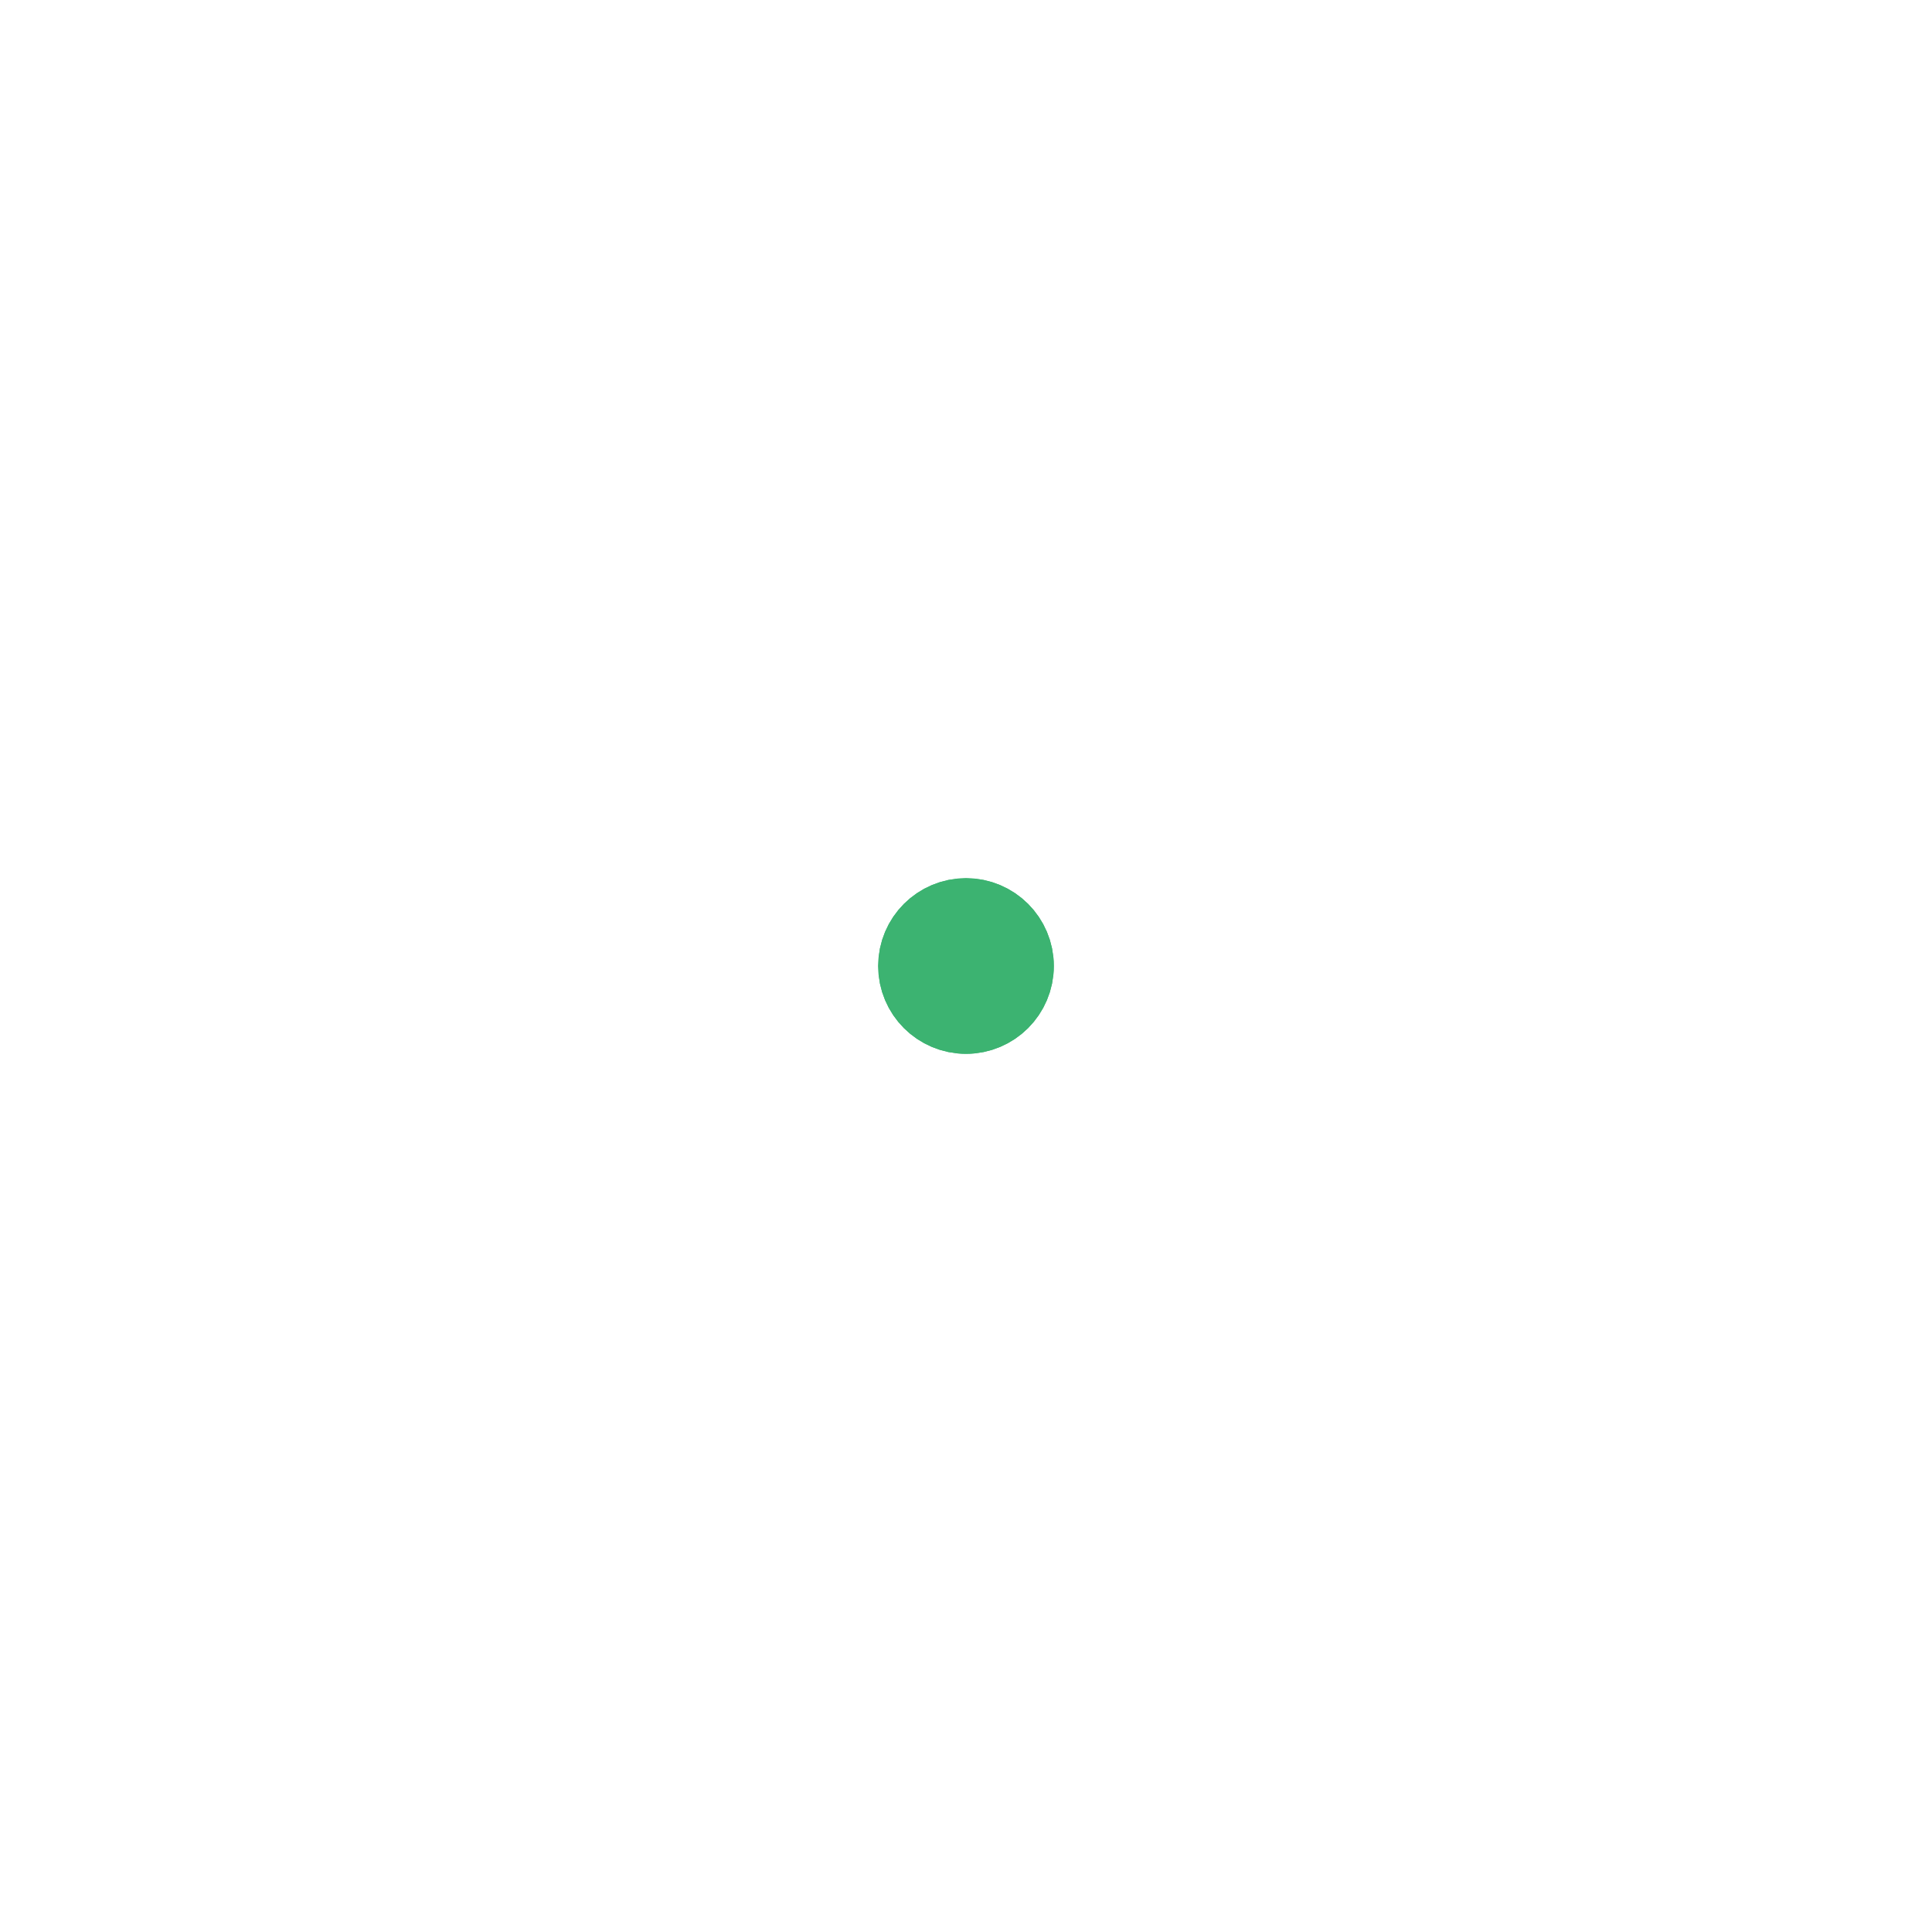
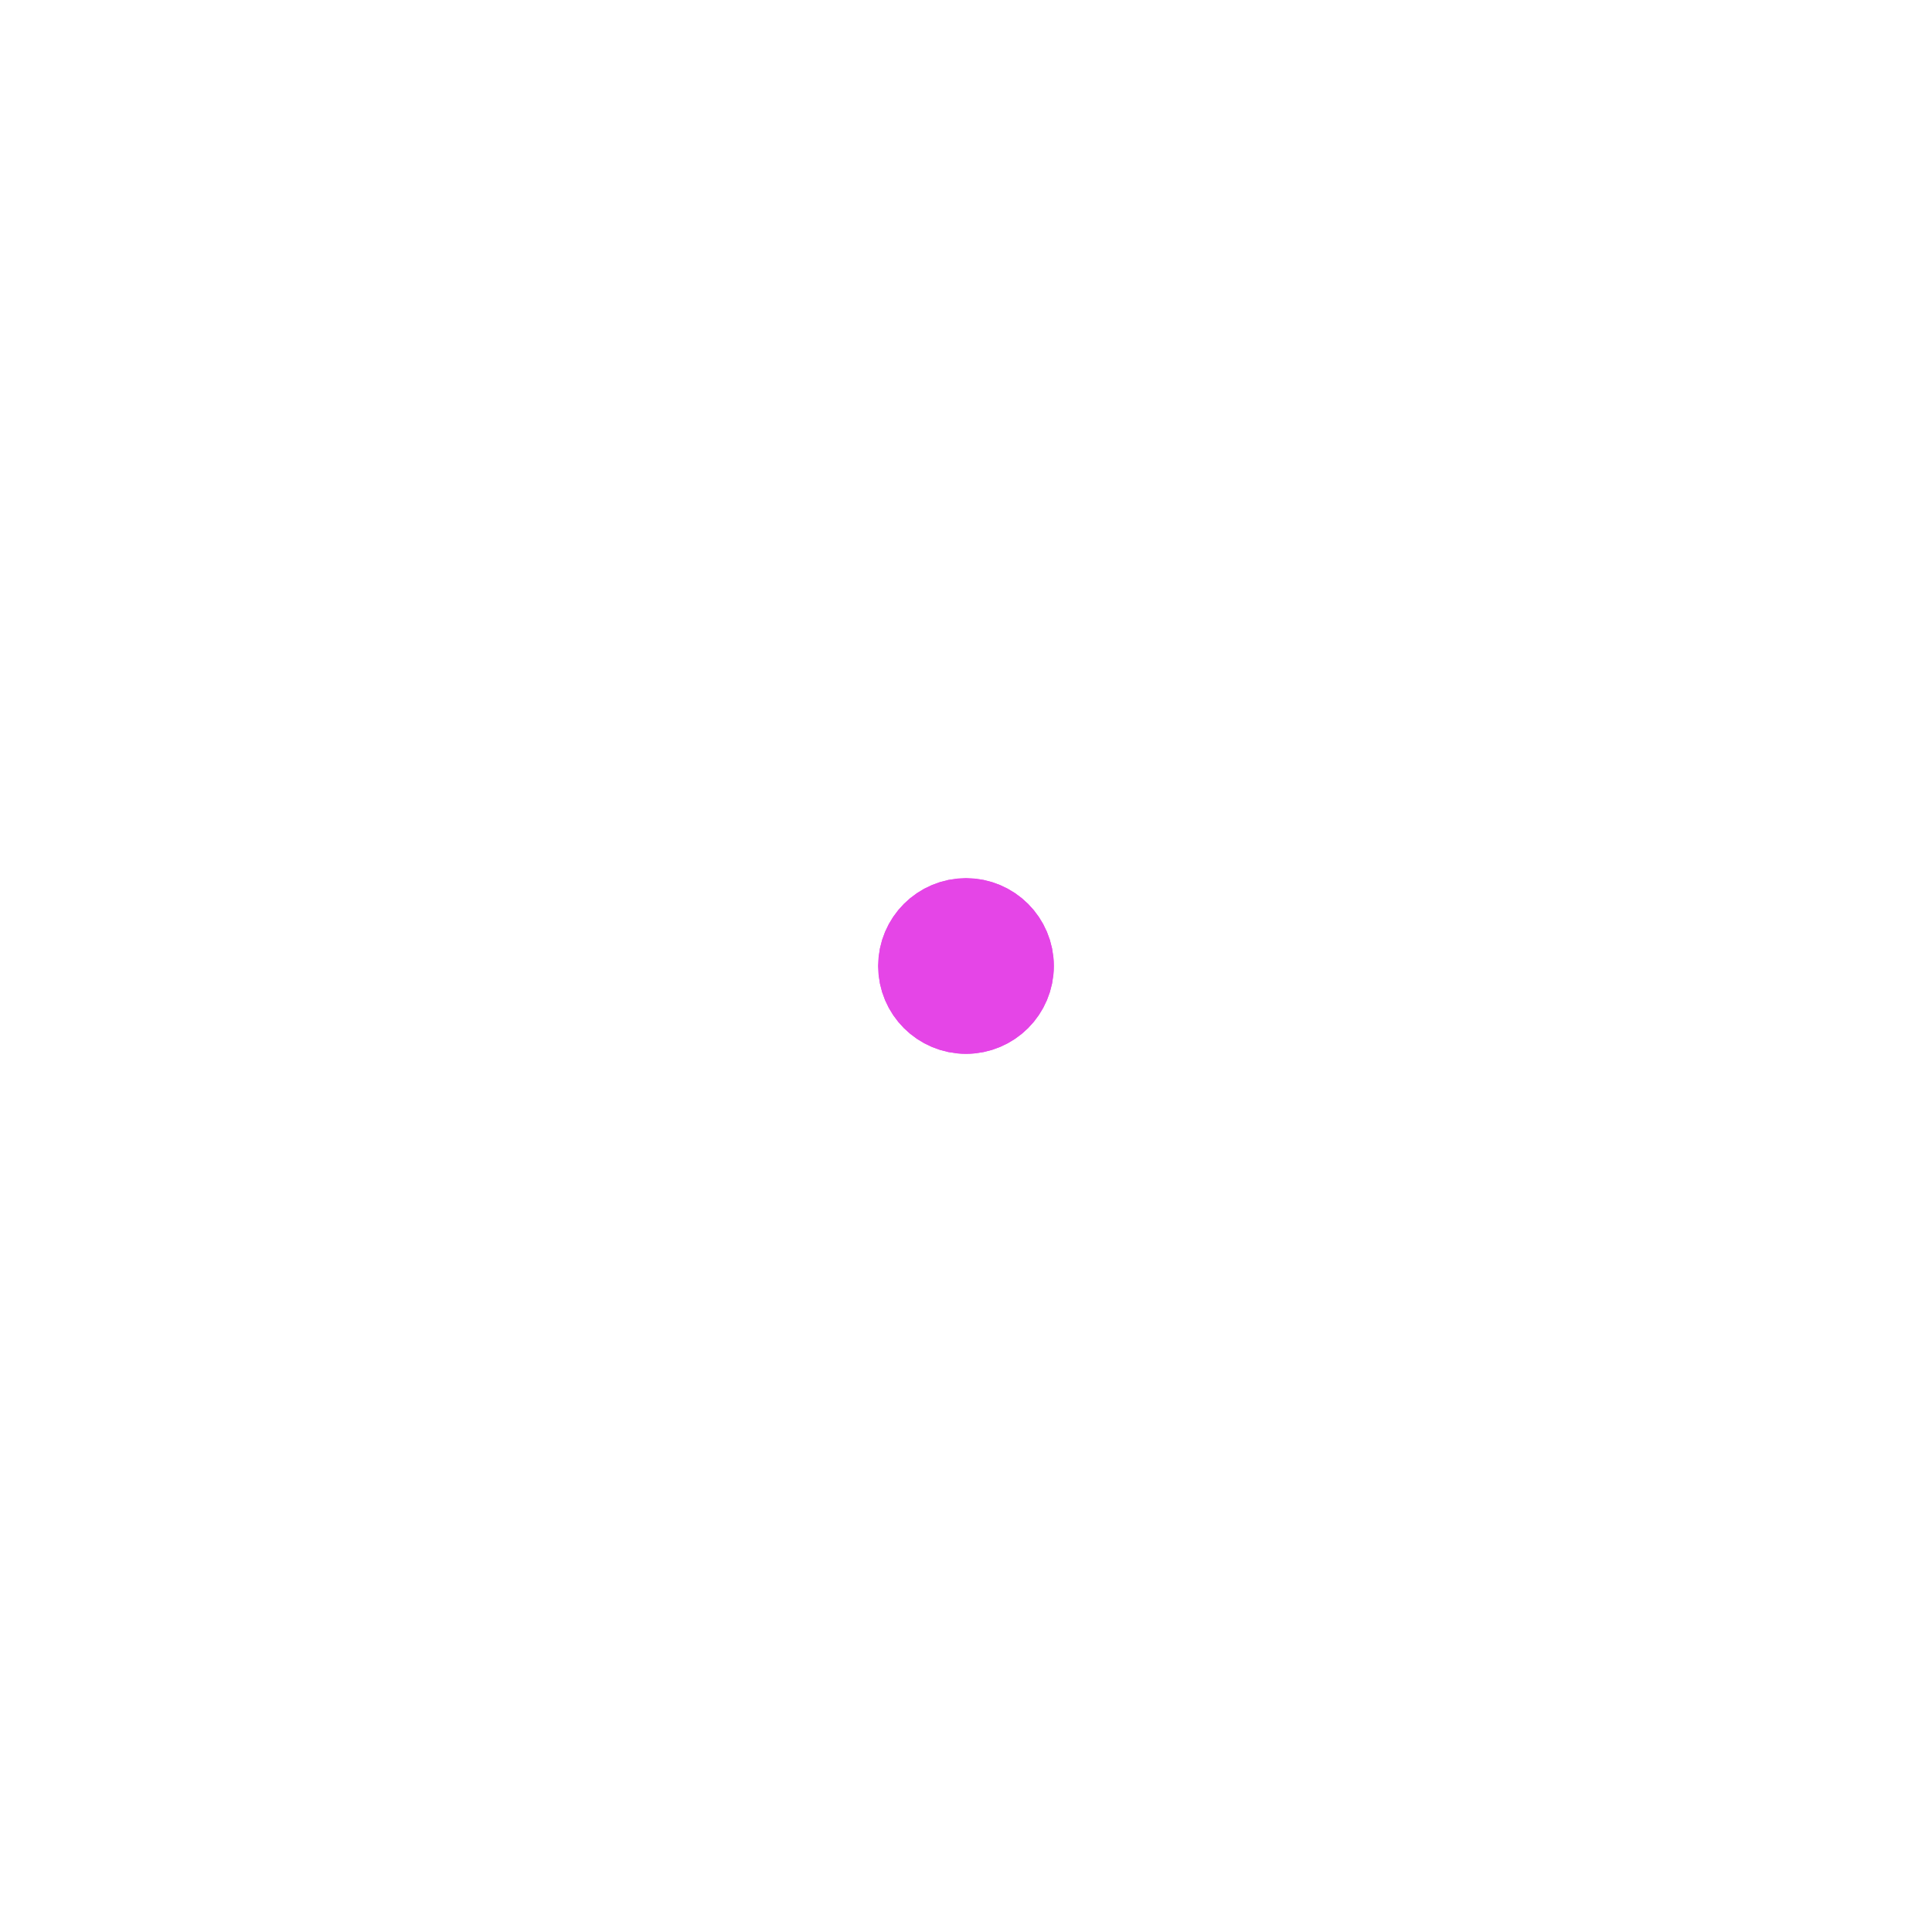
- <svg xmlns="http://www.w3.org/2000/svg" width="44" height="44" viewBox="0 0 44 44" stroke="#3cb371">
+ <svg xmlns="http://www.w3.org/2000/svg" width="44" height="44" viewBox="0 0 44 44" stroke="#e545e7">
  <g fill="none" fill-rule="evenodd" stroke-width="2">
    <circle cx="22" cy="22" r="1">
      <animate attributeName="r" begin="0s" dur="1.8s" values="1; 20" calcMode="spline" keyTimes="0; 1" keySplines="0.165, 0.84, 0.44, 1" repeatCount="indefinite" />
      <animate attributeName="stroke-opacity" begin="0s" dur="1.8s" values="1; 0" calcMode="spline" keyTimes="0; 1" keySplines="0.3, 0.61, 0.355, 1" repeatCount="indefinite" />
    </circle>
    <circle cx="22" cy="22" r="1">
      <animate attributeName="r" begin="-0.9s" dur="1.8s" values="1; 20" calcMode="spline" keyTimes="0; 1" keySplines="0.165, 0.84, 0.44, 1" repeatCount="indefinite" />
      <animate attributeName="stroke-opacity" begin="-0.9s" dur="1.8s" values="1; 0" calcMode="spline" keyTimes="0; 1" keySplines="0.3, 0.61, 0.355, 1" repeatCount="indefinite" />
    </circle>
  </g>
</svg>
